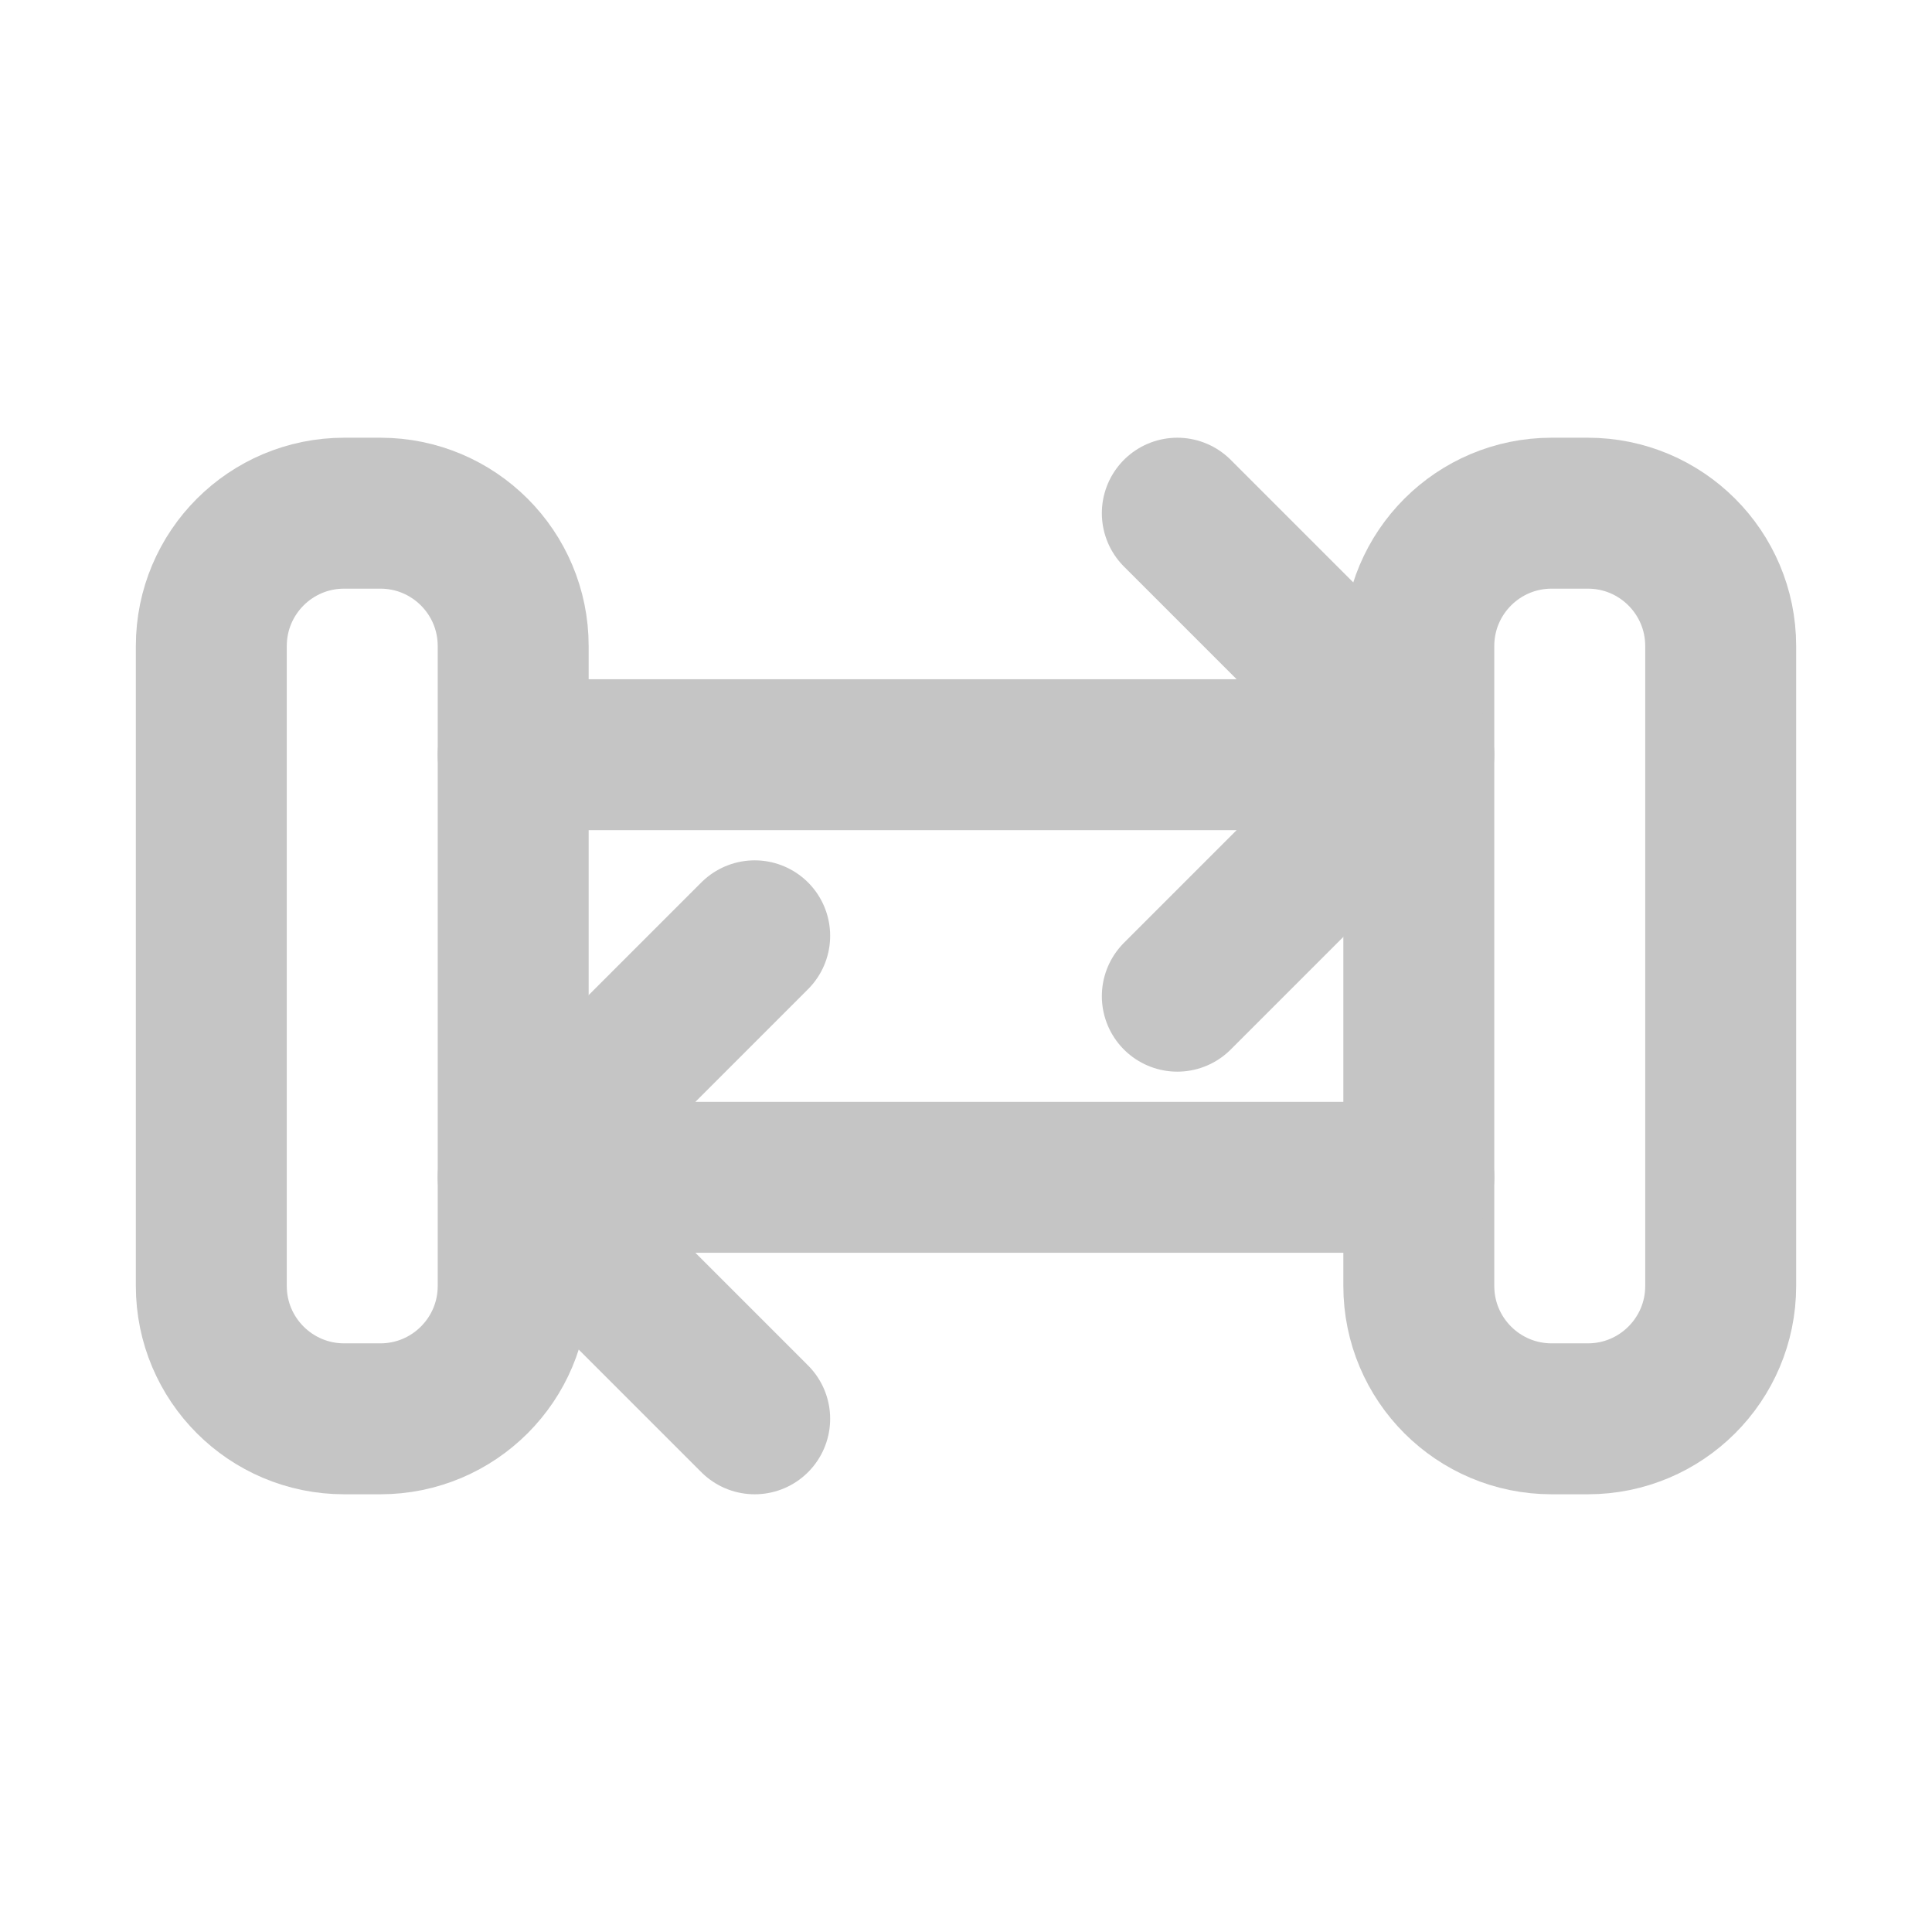
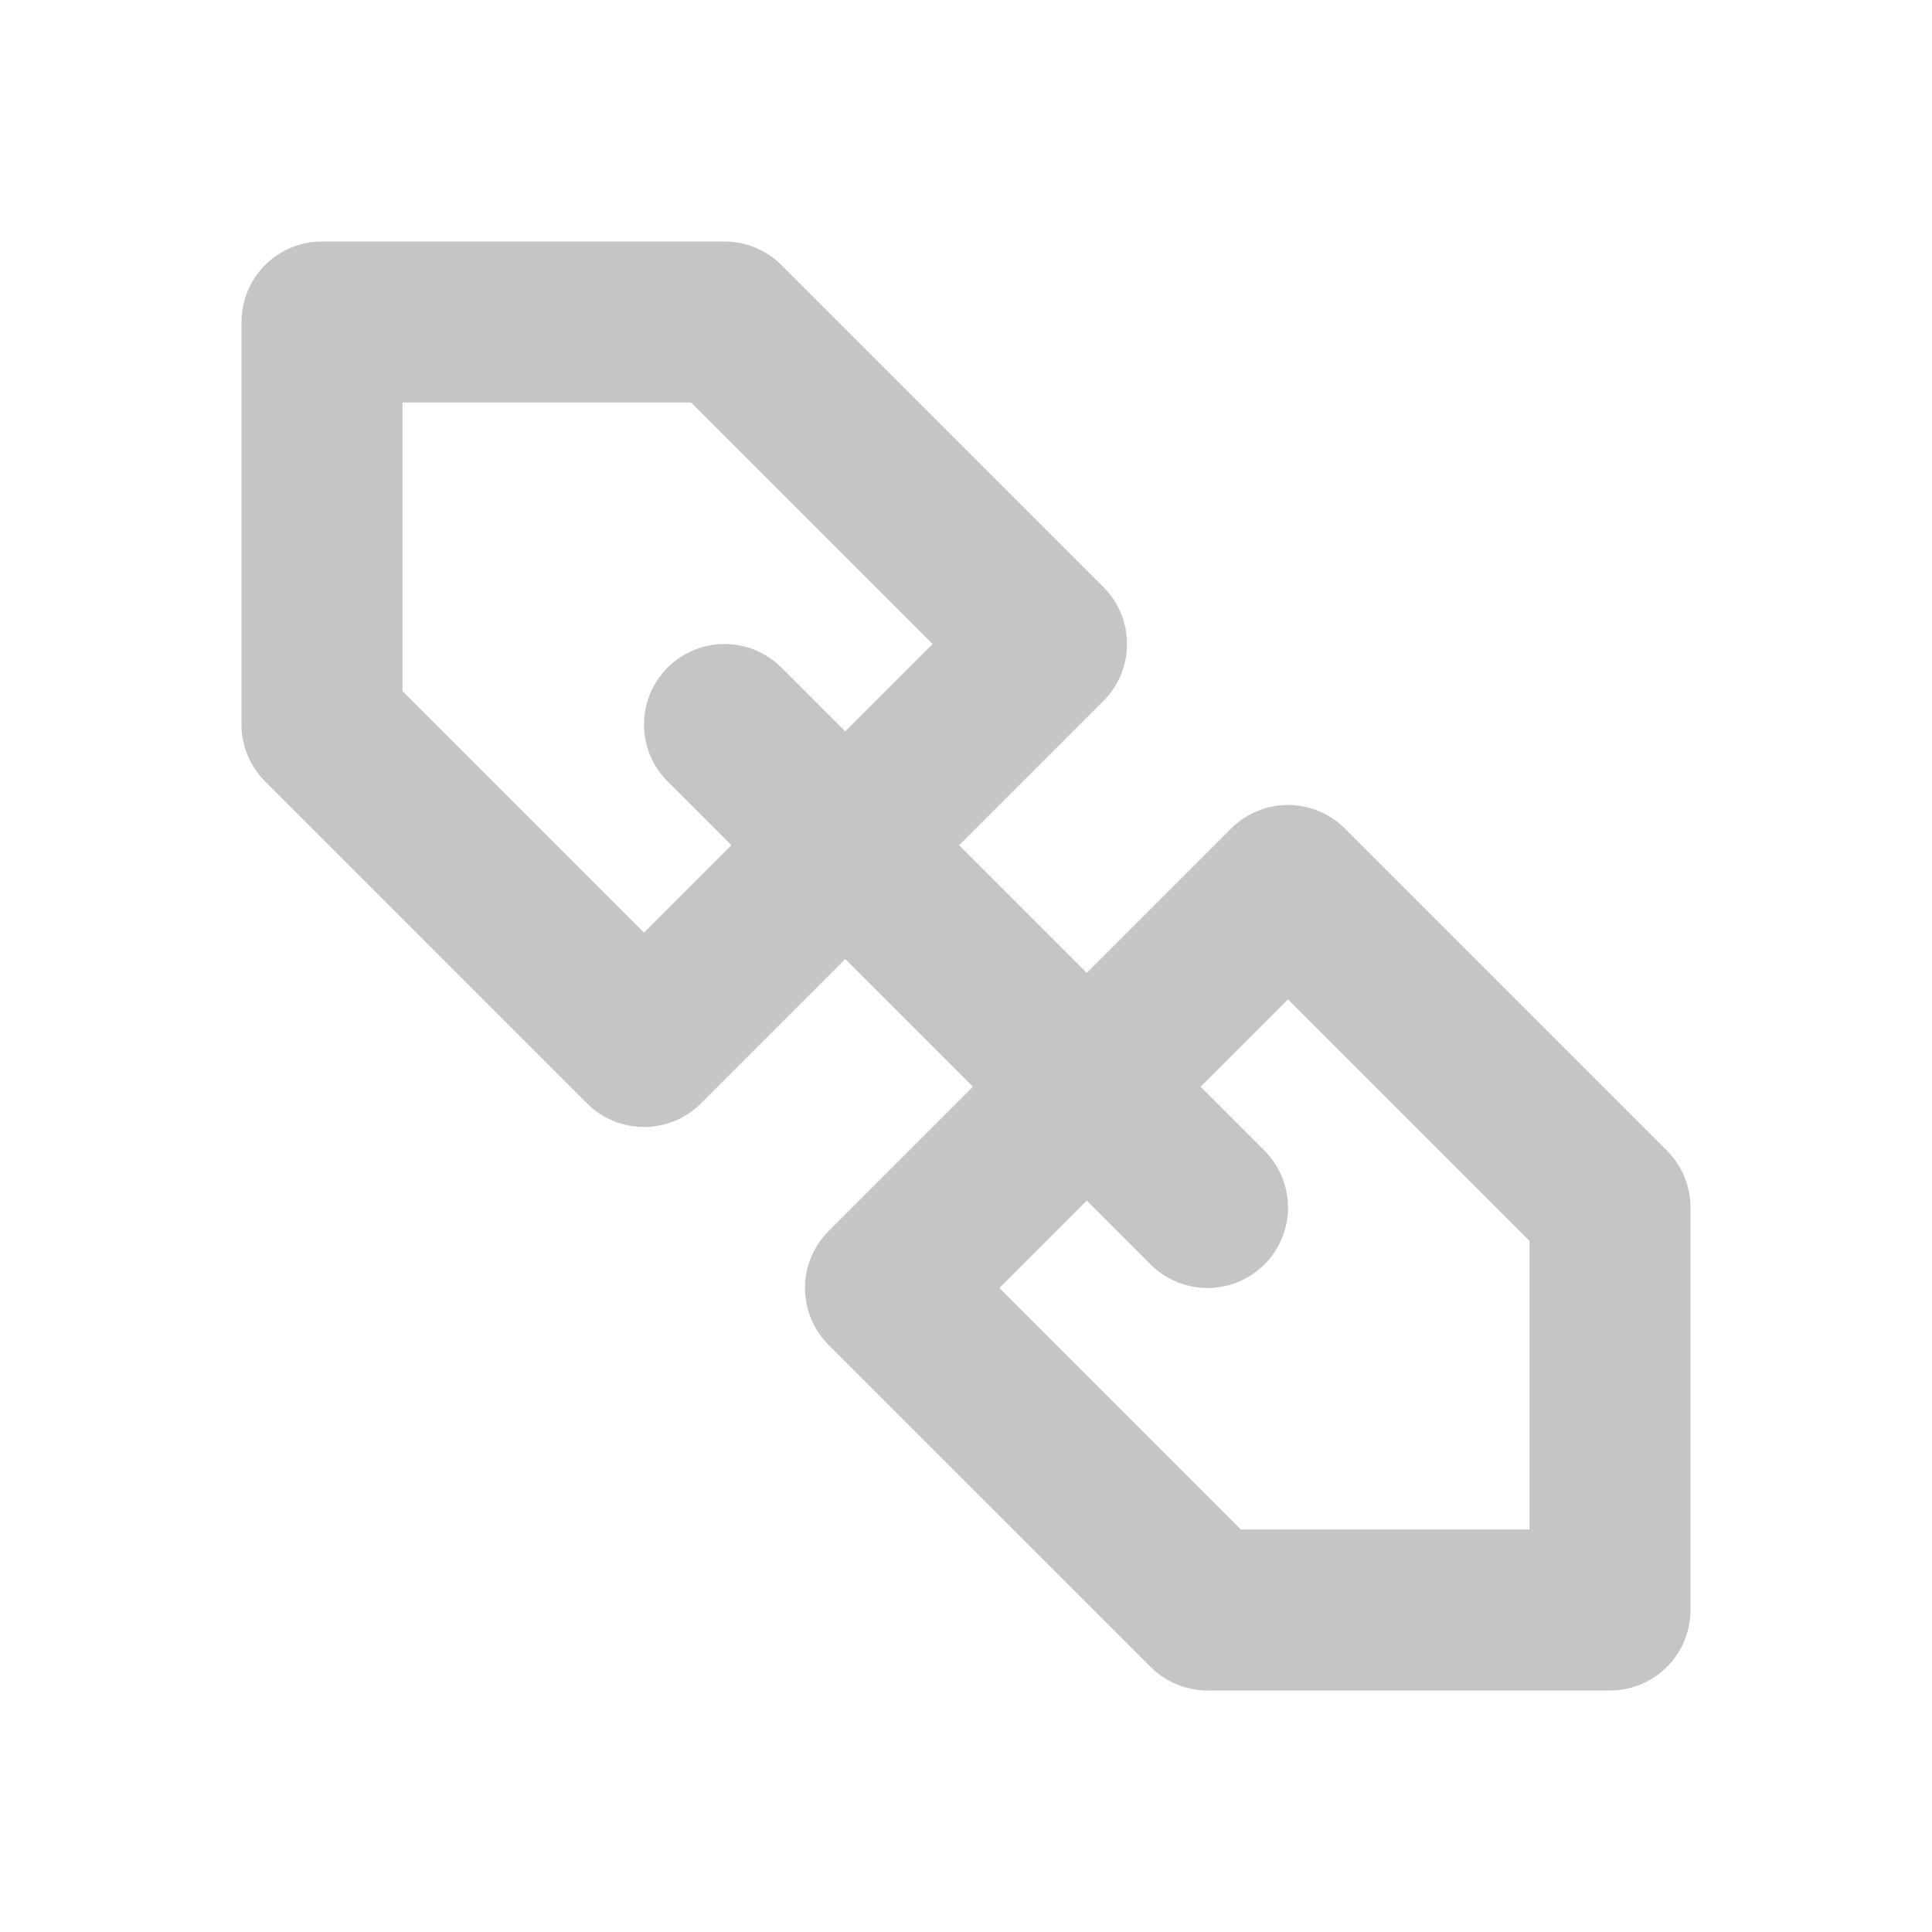
- <svg xmlns="http://www.w3.org/2000/svg" style="color:#C5C5C5" width="16" height="16" viewBox="0 0 16 16" fill="none" role="img" aria-label="WebSocket">
-   <g stroke="currentColor" stroke-width="1.25" stroke-linecap="round" stroke-linejoin="round">
-     <rect x="1.75" y="4.25" width="2.5" height="7.5" rx="1.1" />
-     <rect x="11.75" y="4.25" width="2.5" height="7.5" rx="1.1" />
-     <path d="M4.25 6.25h7.5m-2-2 2 2-2 2M11.75 9.75h-7.5m2-2-2 2 2 2" />
+ <svg xmlns="http://www.w3.org/2000/svg" style="color:#C5C5C5" width="16" height="16" viewBox="0 0 16 16" fill="none" stroke="currentColor" stroke-width="2" stroke-linecap="round" stroke-linejoin="round" role="img" aria-label="WebSocket">
+   <g transform="scale(0.6666667)">
+     <path d="M9 4h-5v5l4 4l5 -5z" />
+     <path d="M15 20h5v-5l-4 -4l-5 5z" />
+     <path d="M9 9l6 6" />
  </g>
</svg>
